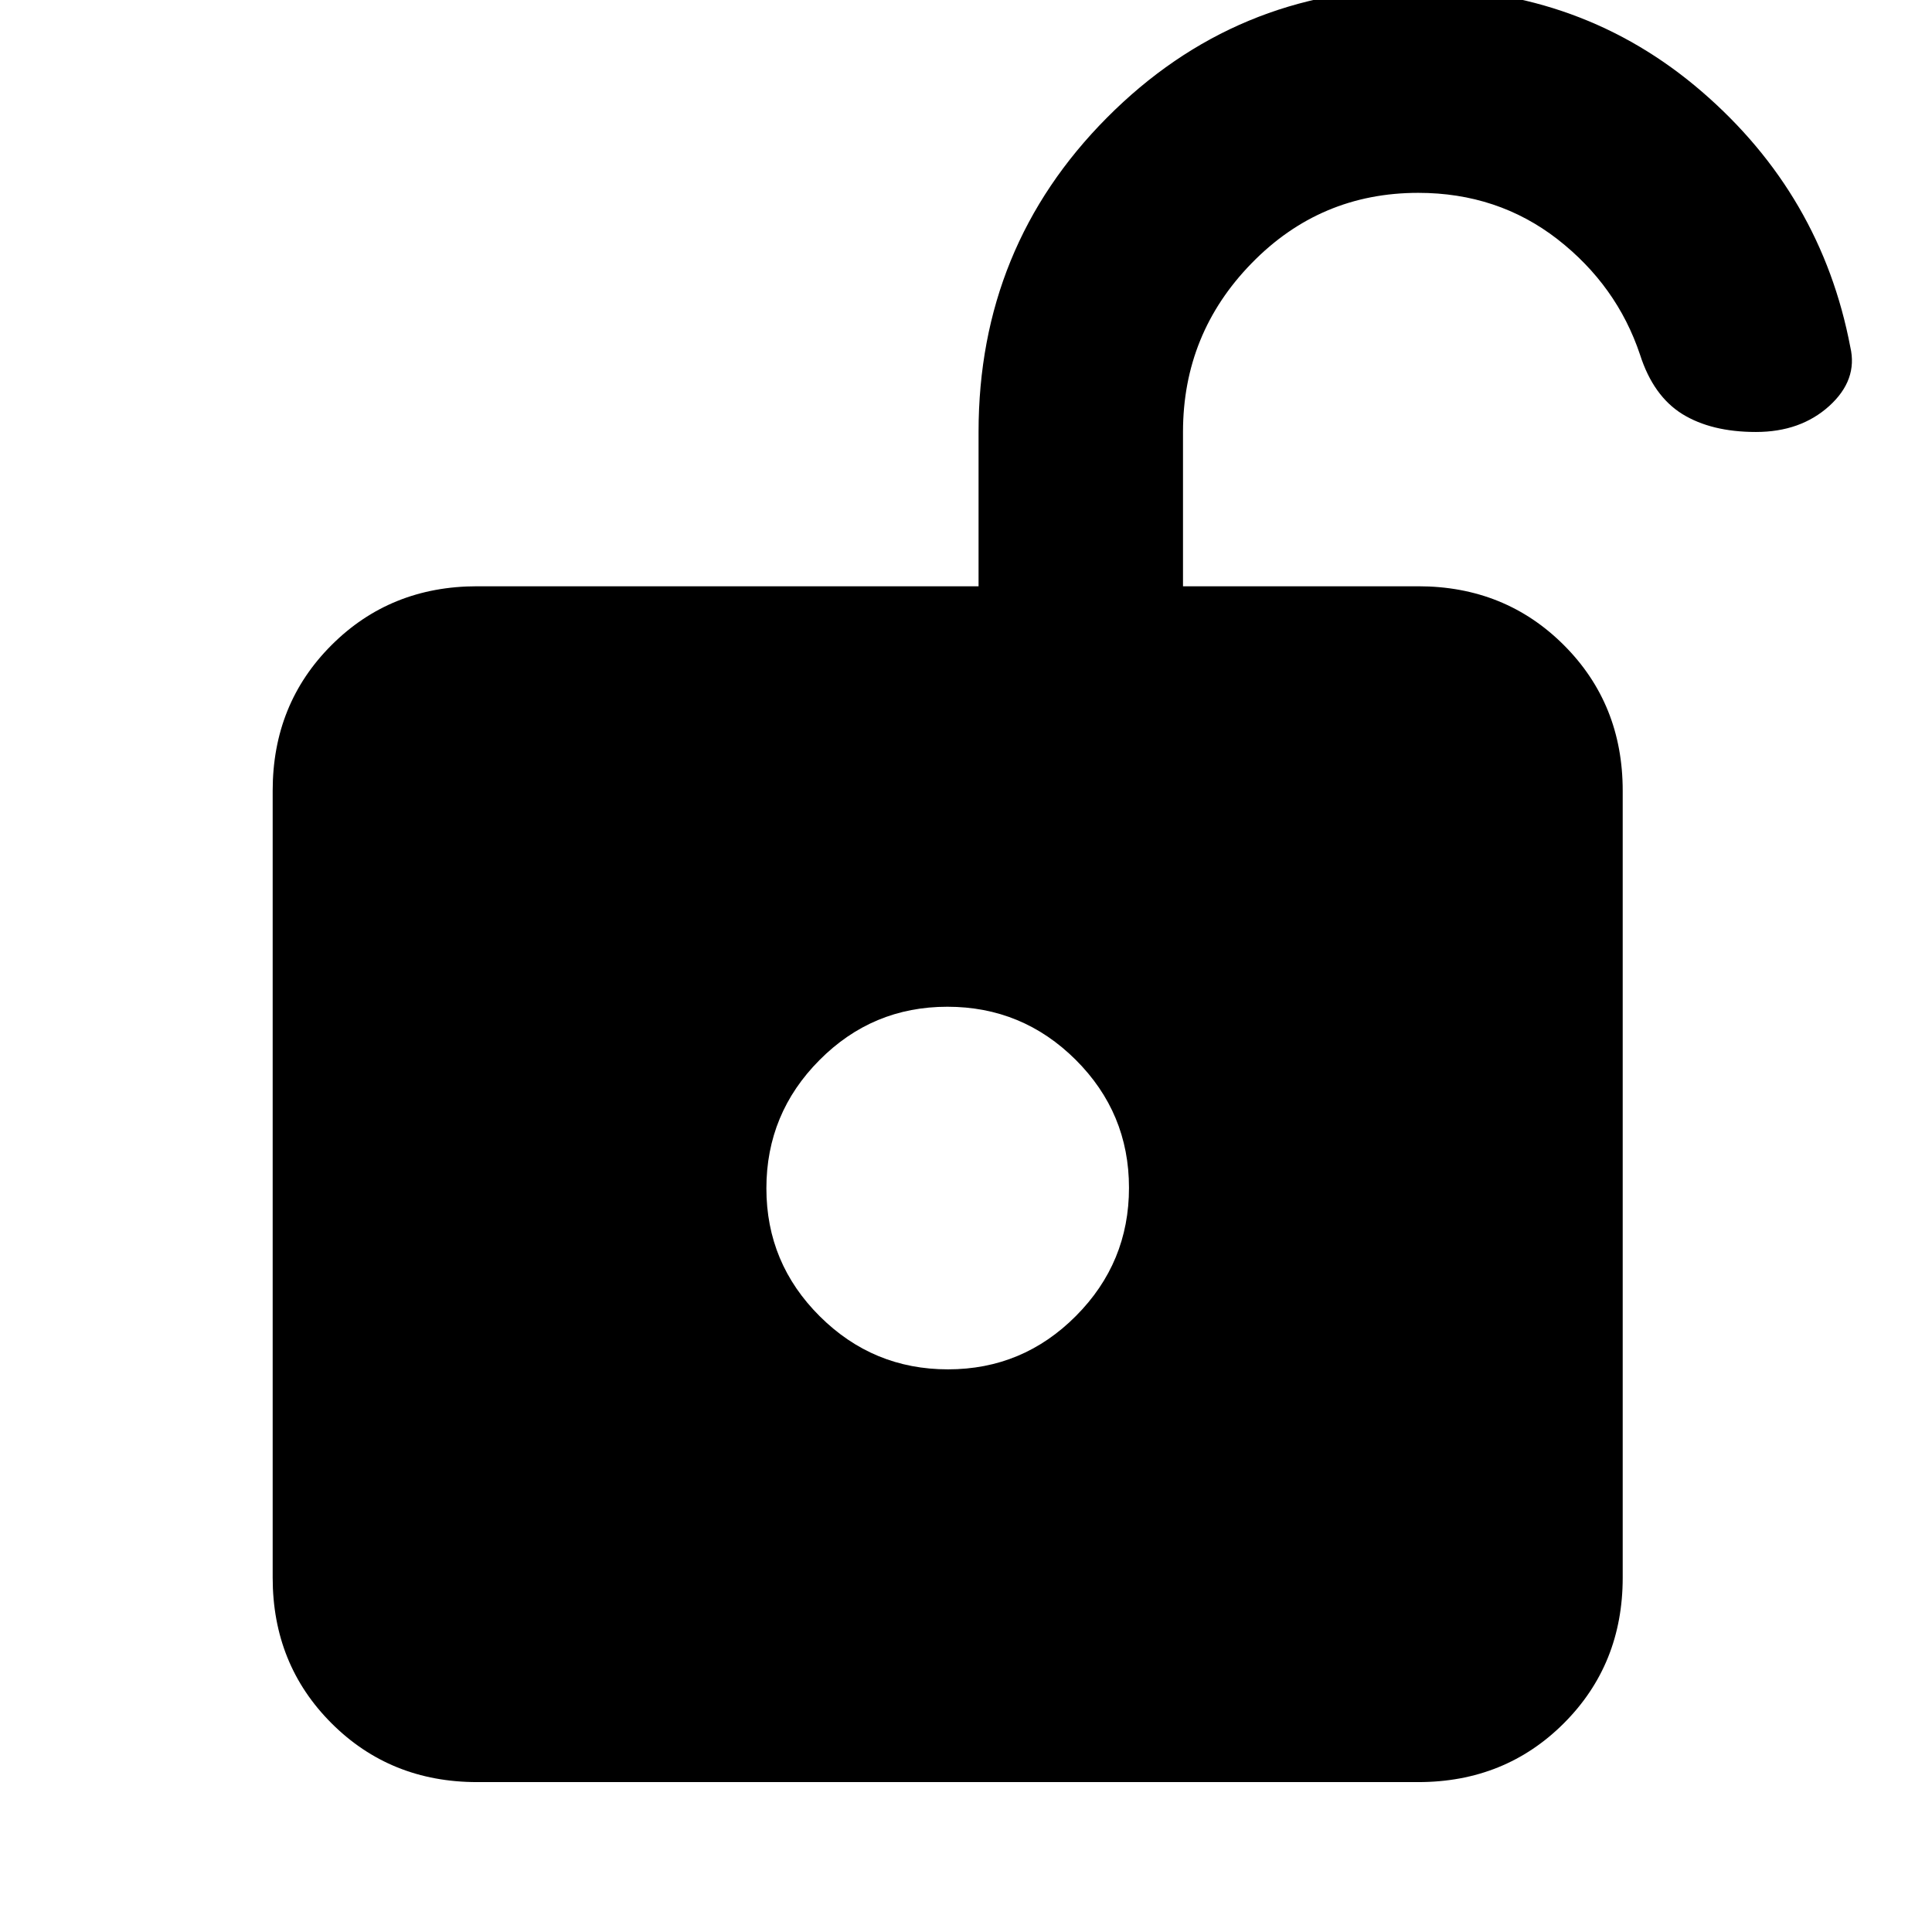
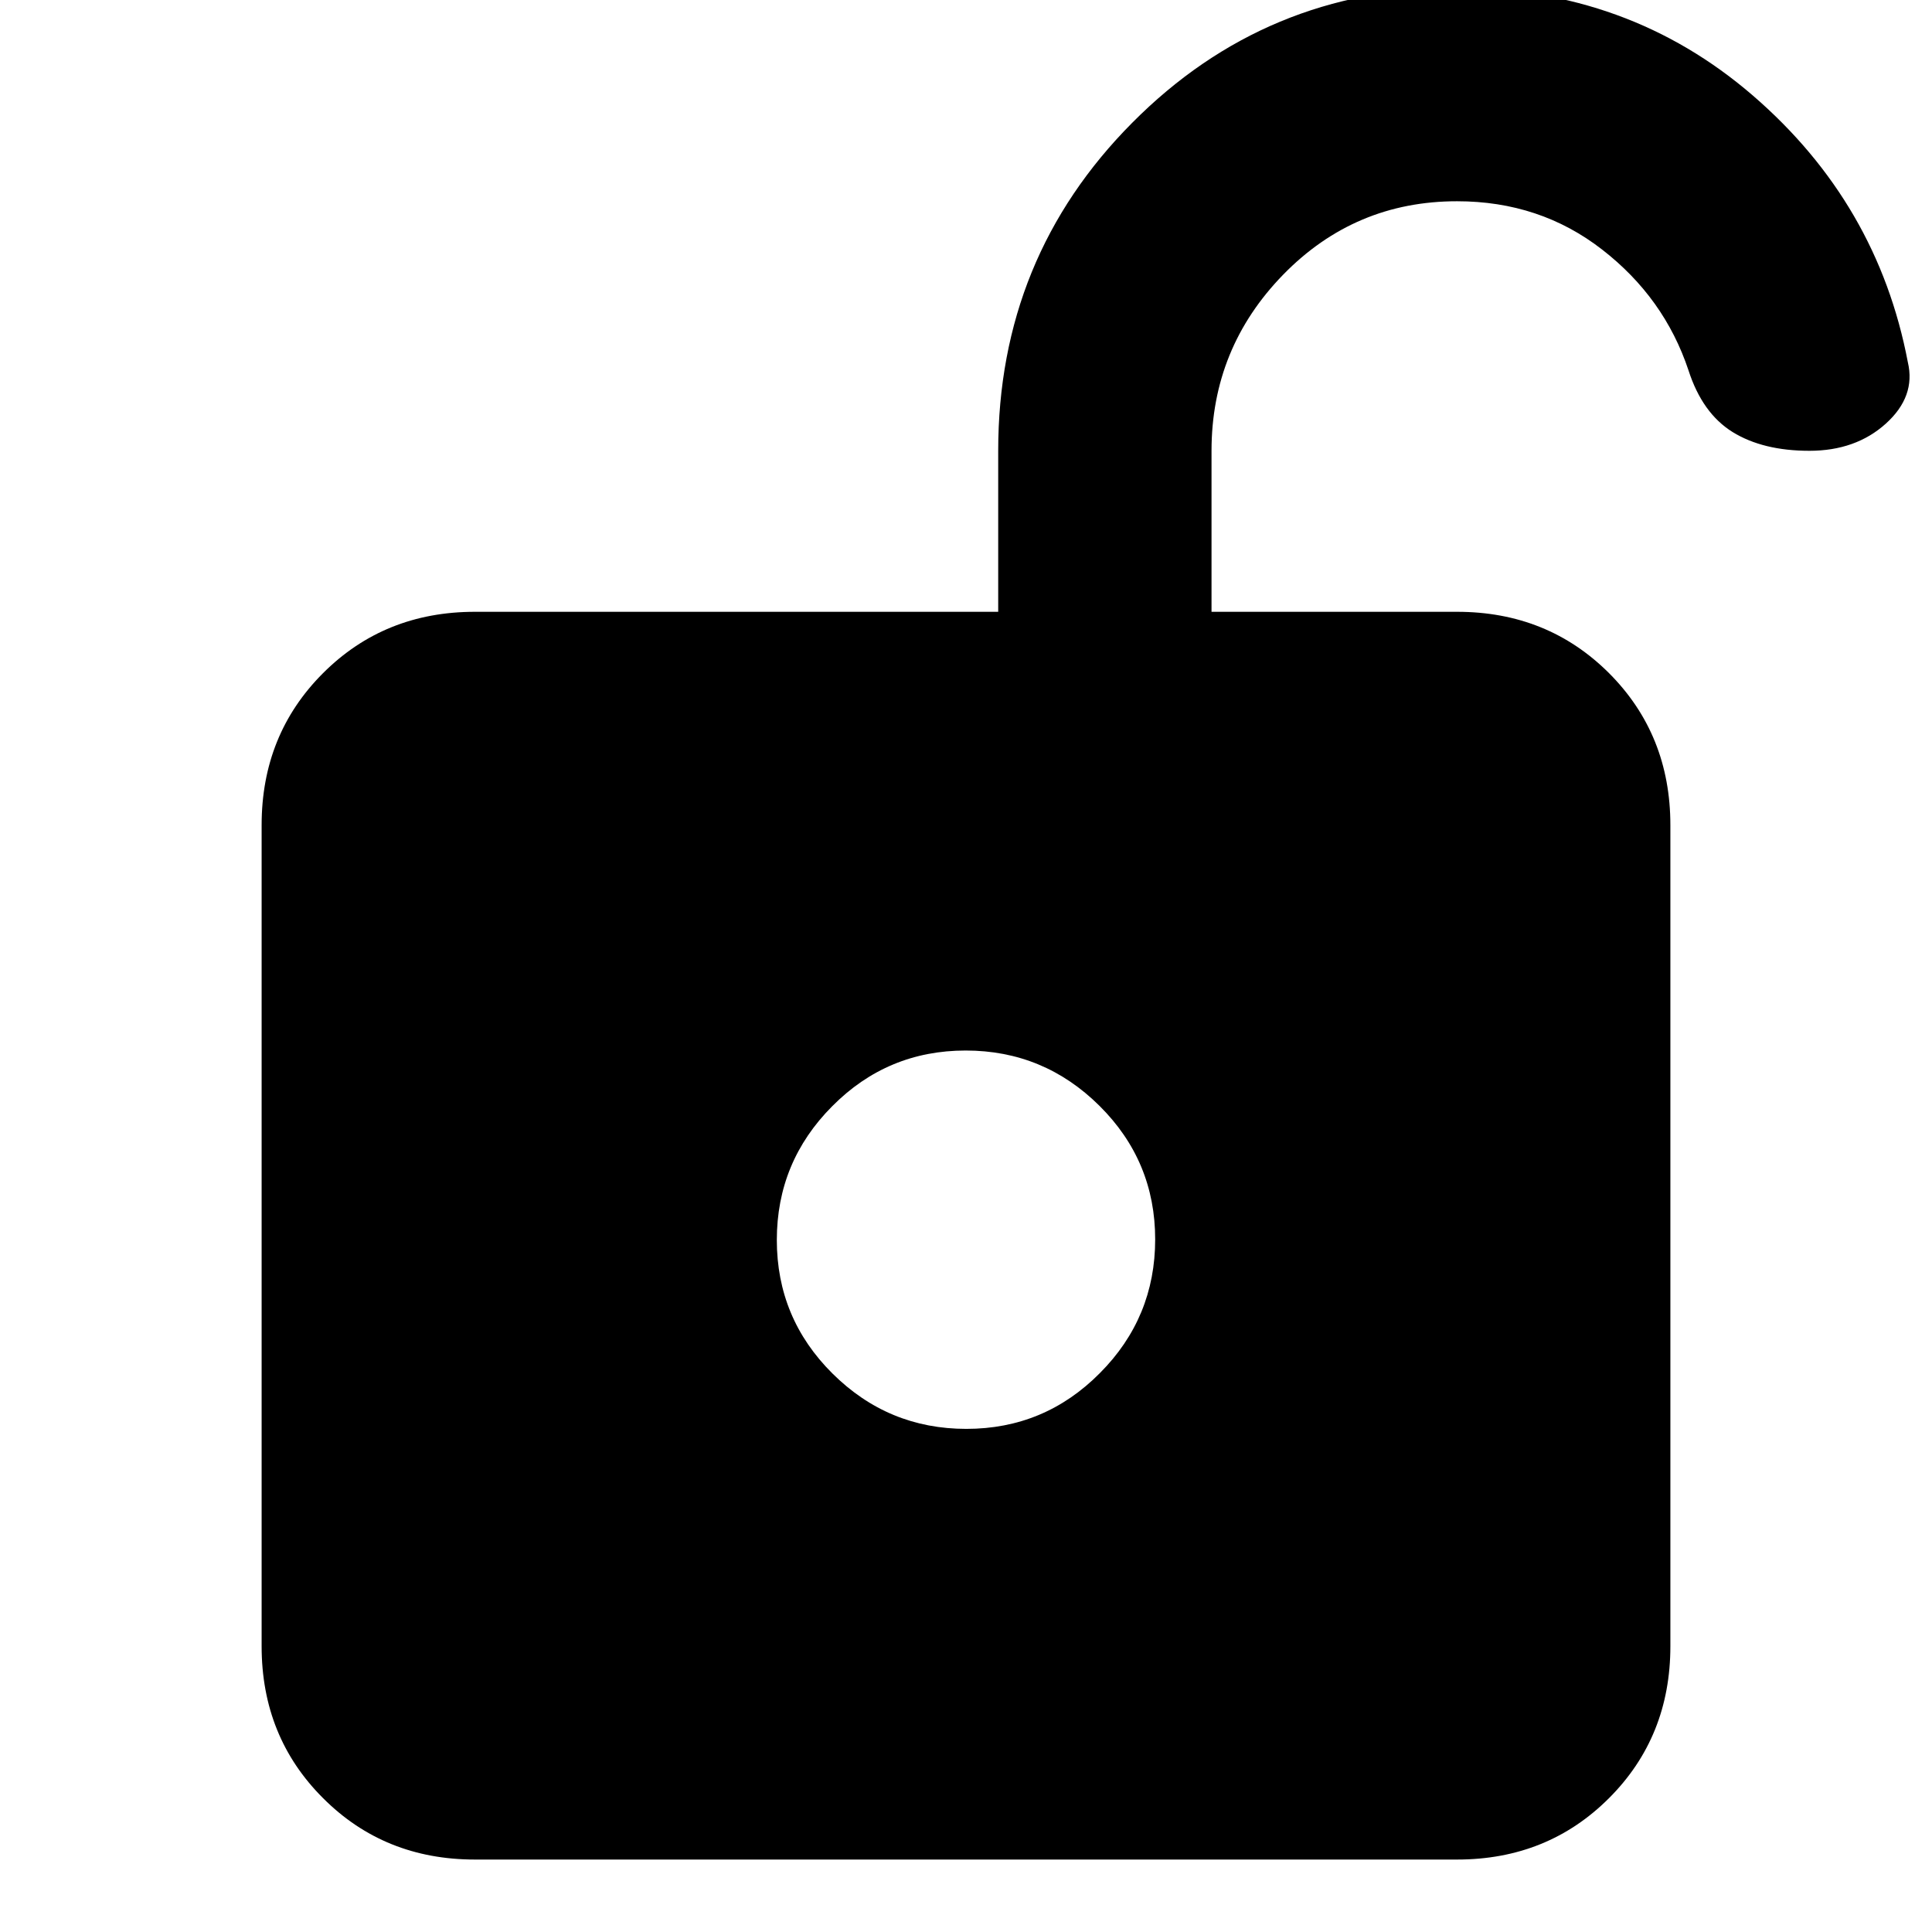
- <svg xmlns="http://www.w3.org/2000/svg" width="22" height="22" viewBox="0 0 22 22" fill="none">
-   <mask id="mask0_316_55" style="mask-type:alpha" maskUnits="userSpaceOnUse" x="0" y="0" width="22" height="22">
-     <rect x="0.25" width="21.083" height="21.083" fill="currentColor" />
+ <svg xmlns="http://www.w3.org/2000/svg" width="24" height="24" viewBox="0 0 24 24" fill="none">
+   <mask id="mask0_737_1305" style="mask-type:alpha" maskUnits="userSpaceOnUse" x="0" y="0" width="24" height="24">
+     <rect width="24" height="24" fill="currentColor" />
  </mask>
-   <g mask="url(#mask0_316_55)">
-     <path d="M10.795 15.593C11.364 15.593 11.849 15.39 12.252 14.985C12.655 14.58 12.856 14.094 12.856 13.525C12.856 12.956 12.653 12.471 12.249 12.068C11.844 11.665 11.357 11.464 10.788 11.464C10.219 11.464 9.734 11.666 9.331 12.072C8.929 12.476 8.727 12.963 8.727 13.532C8.727 14.101 8.93 14.586 9.335 14.989C9.74 15.392 10.226 15.593 10.795 15.593ZM5.433 20.293C4.774 20.293 4.221 20.069 3.775 19.623C3.328 19.176 3.105 18.624 3.105 17.965V9.004C3.105 8.345 3.328 7.793 3.775 7.346C4.221 6.9 4.774 6.676 5.433 6.676H11.143V4.919C11.143 3.514 11.63 2.321 12.605 1.34C13.58 0.359 14.759 -0.132 16.142 -0.132C17.392 -0.132 18.471 0.26 19.379 1.043C20.286 1.826 20.85 2.796 21.07 3.953C21.128 4.202 21.048 4.425 20.83 4.623C20.611 4.821 20.333 4.919 19.995 4.919C19.657 4.919 19.378 4.851 19.157 4.715C18.937 4.578 18.776 4.353 18.676 4.041C18.5 3.514 18.186 3.075 17.734 2.723C17.281 2.372 16.753 2.196 16.15 2.196C15.406 2.196 14.773 2.463 14.252 2.998C13.731 3.532 13.471 4.173 13.471 4.919V6.676H16.15C16.809 6.676 17.362 6.9 17.808 7.346C18.255 7.793 18.478 8.345 18.478 9.004V17.965C18.478 18.624 18.255 19.176 17.808 19.623C17.362 20.069 16.809 20.293 16.15 20.293H5.433Z" fill="currentColor" />
+   <g mask="url(#mask0_737_1305)">
+     <path d="M12.004 17.75C12.651 17.75 13.204 17.52 13.662 17.058C14.121 16.598 14.35 16.043 14.35 15.396C14.35 14.749 14.12 14.196 13.659 13.738C13.197 13.279 12.643 13.05 11.996 13.05C11.349 13.05 10.796 13.28 10.338 13.742C9.879 14.203 9.65 14.757 9.65 15.404C9.65 16.051 9.88 16.604 10.341 17.062C10.803 17.521 11.357 17.75 12.004 17.75ZM5.9 23.1C5.15 23.1 4.521 22.846 4.013 22.337C3.504 21.829 3.25 21.2 3.25 20.45V10.25C3.25 9.5 3.504 8.871 4.013 8.362C4.521 7.854 5.15 7.6 5.9 7.6H12.4V5.6C12.4 4 12.955 2.642 14.065 1.525C15.174 0.408 16.517 -0.15 18.091 -0.15C19.514 -0.15 20.742 0.296 21.775 1.187C22.808 2.079 23.45 3.183 23.7 4.5C23.767 4.783 23.676 5.037 23.427 5.262C23.178 5.487 22.861 5.6 22.477 5.6C22.092 5.6 21.774 5.522 21.523 5.367C21.272 5.211 21.089 4.955 20.975 4.6C20.775 4 20.418 3.5 19.902 3.1C19.387 2.7 18.787 2.5 18.1 2.5C17.253 2.5 16.533 2.804 15.94 3.412C15.347 4.021 15.05 4.75 15.05 5.6V7.6H18.1C18.85 7.6 19.479 7.854 19.988 8.362C20.496 8.871 20.75 9.5 20.75 10.25V20.45C20.75 21.2 20.496 21.829 19.988 22.337C19.479 22.846 18.85 23.1 18.1 23.1H5.9Z" fill="currentColor" />
  </g>
</svg>
